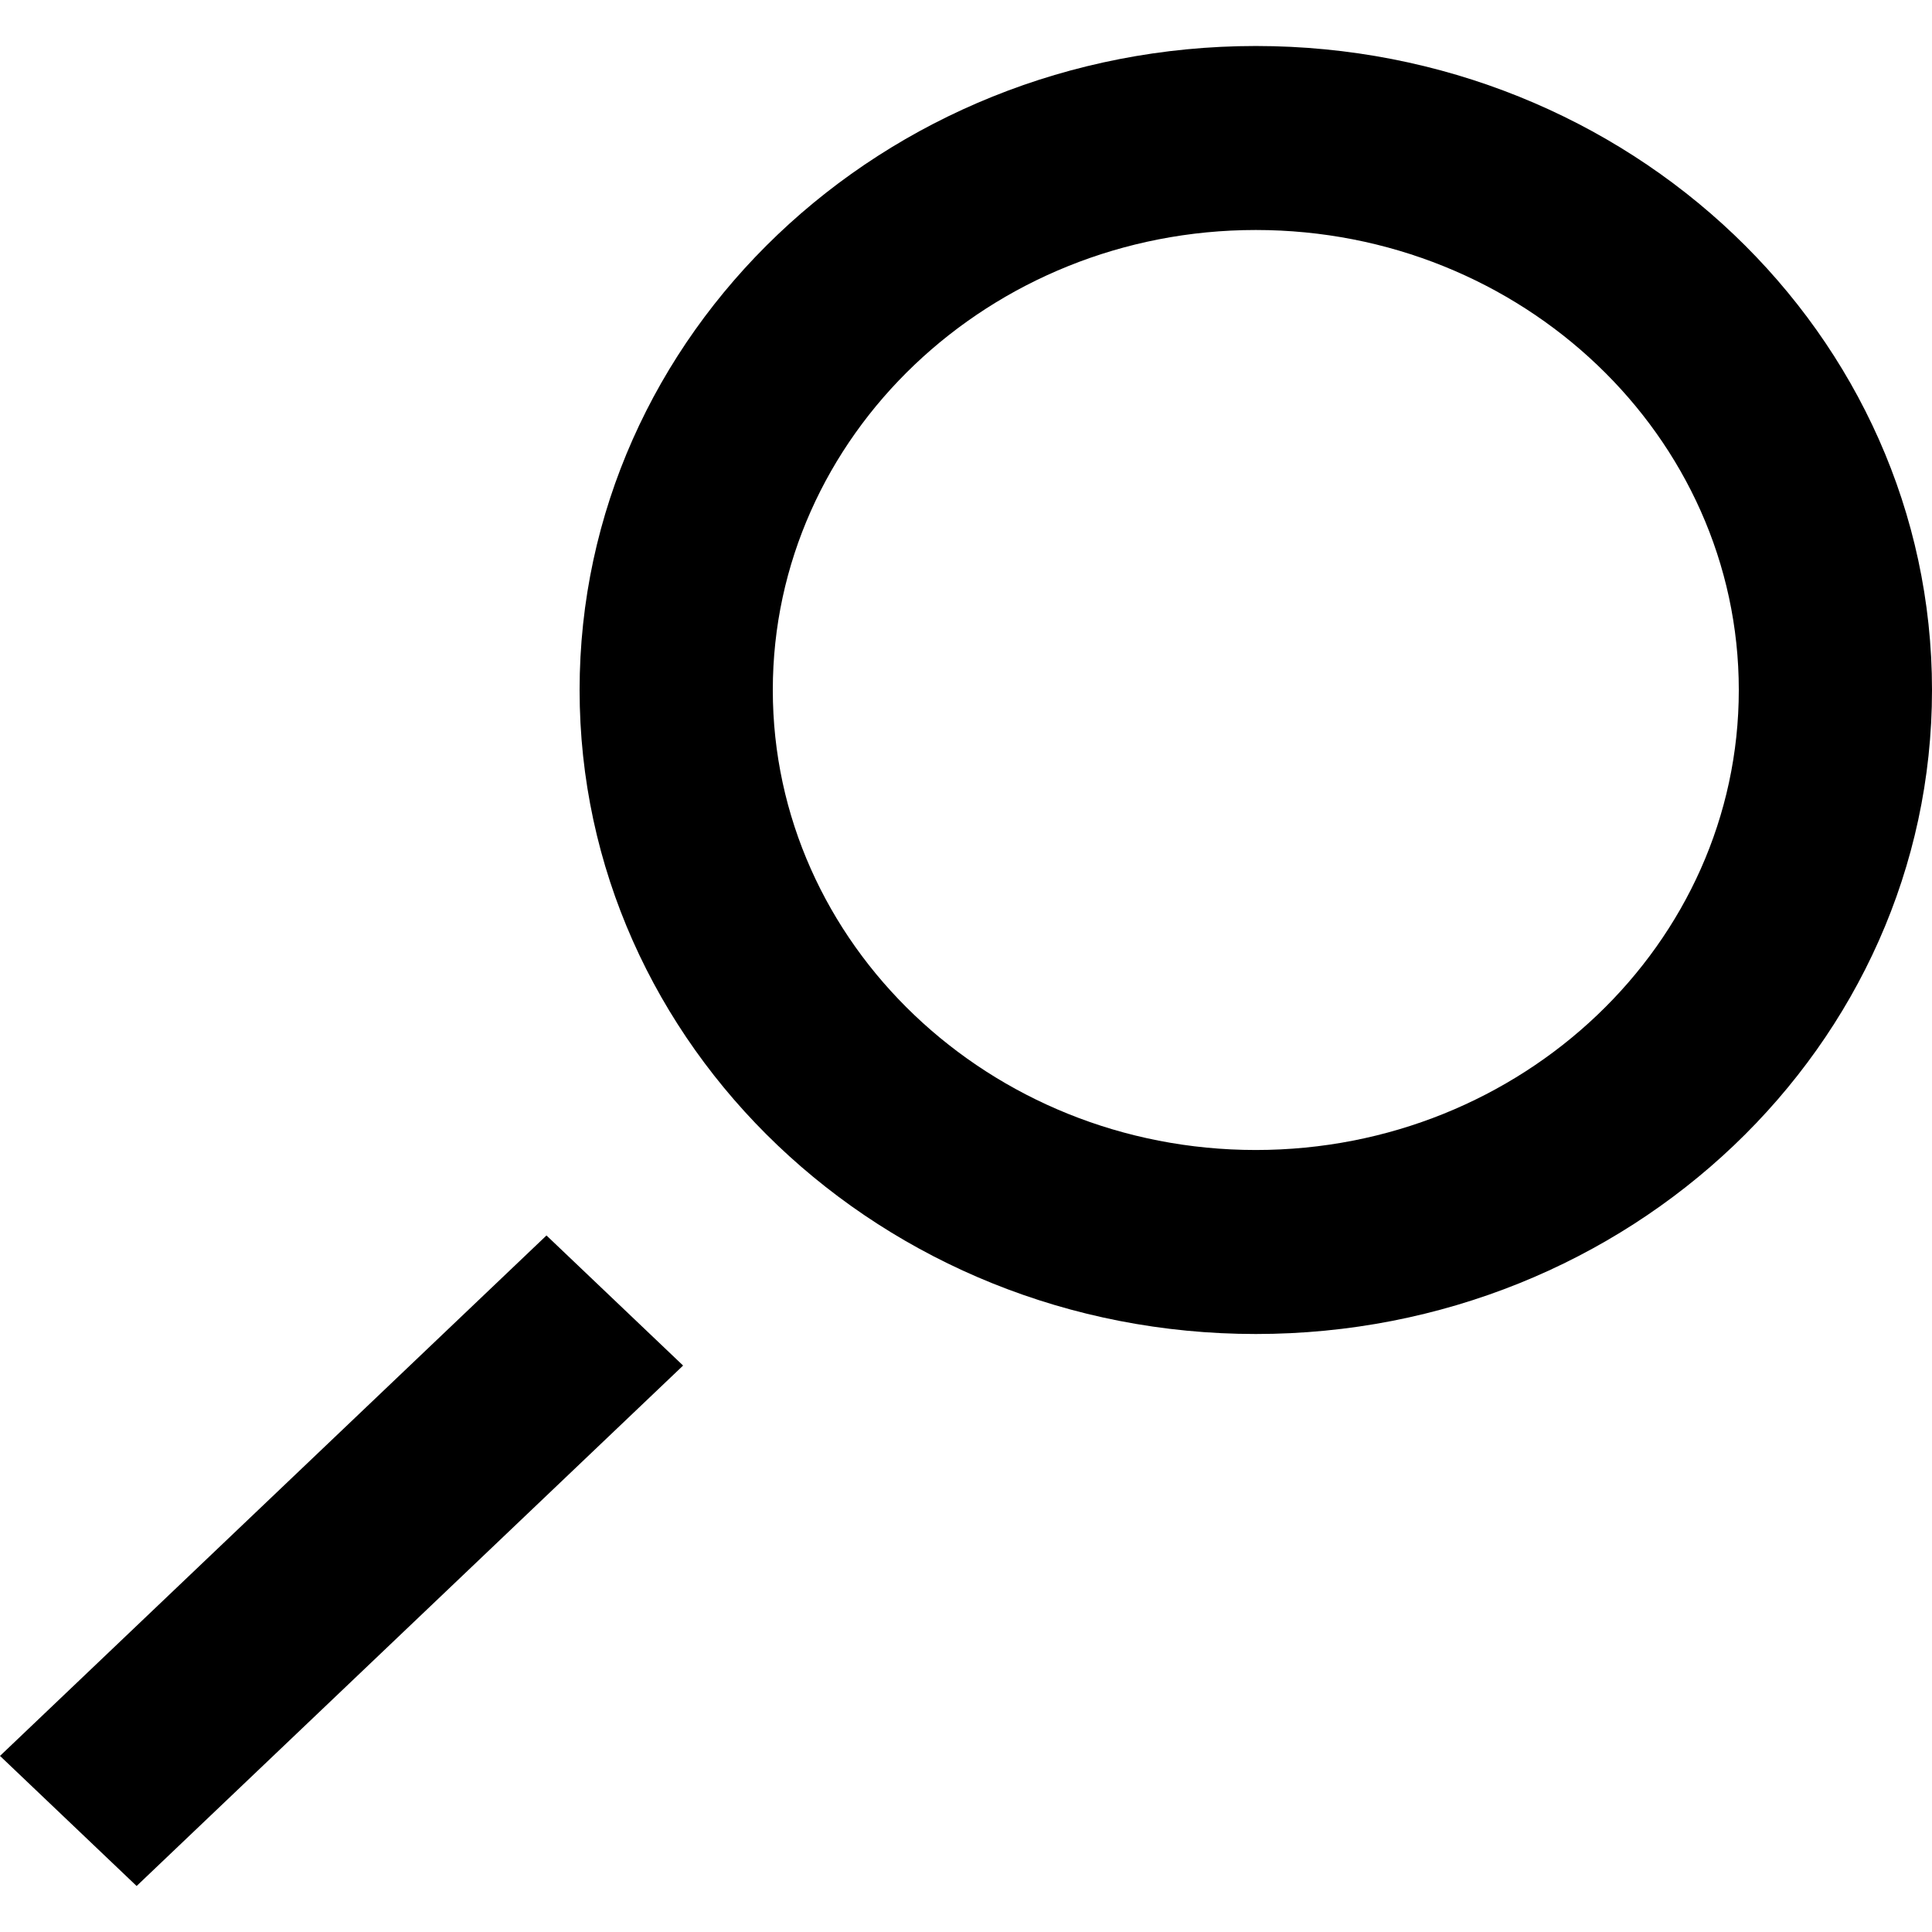
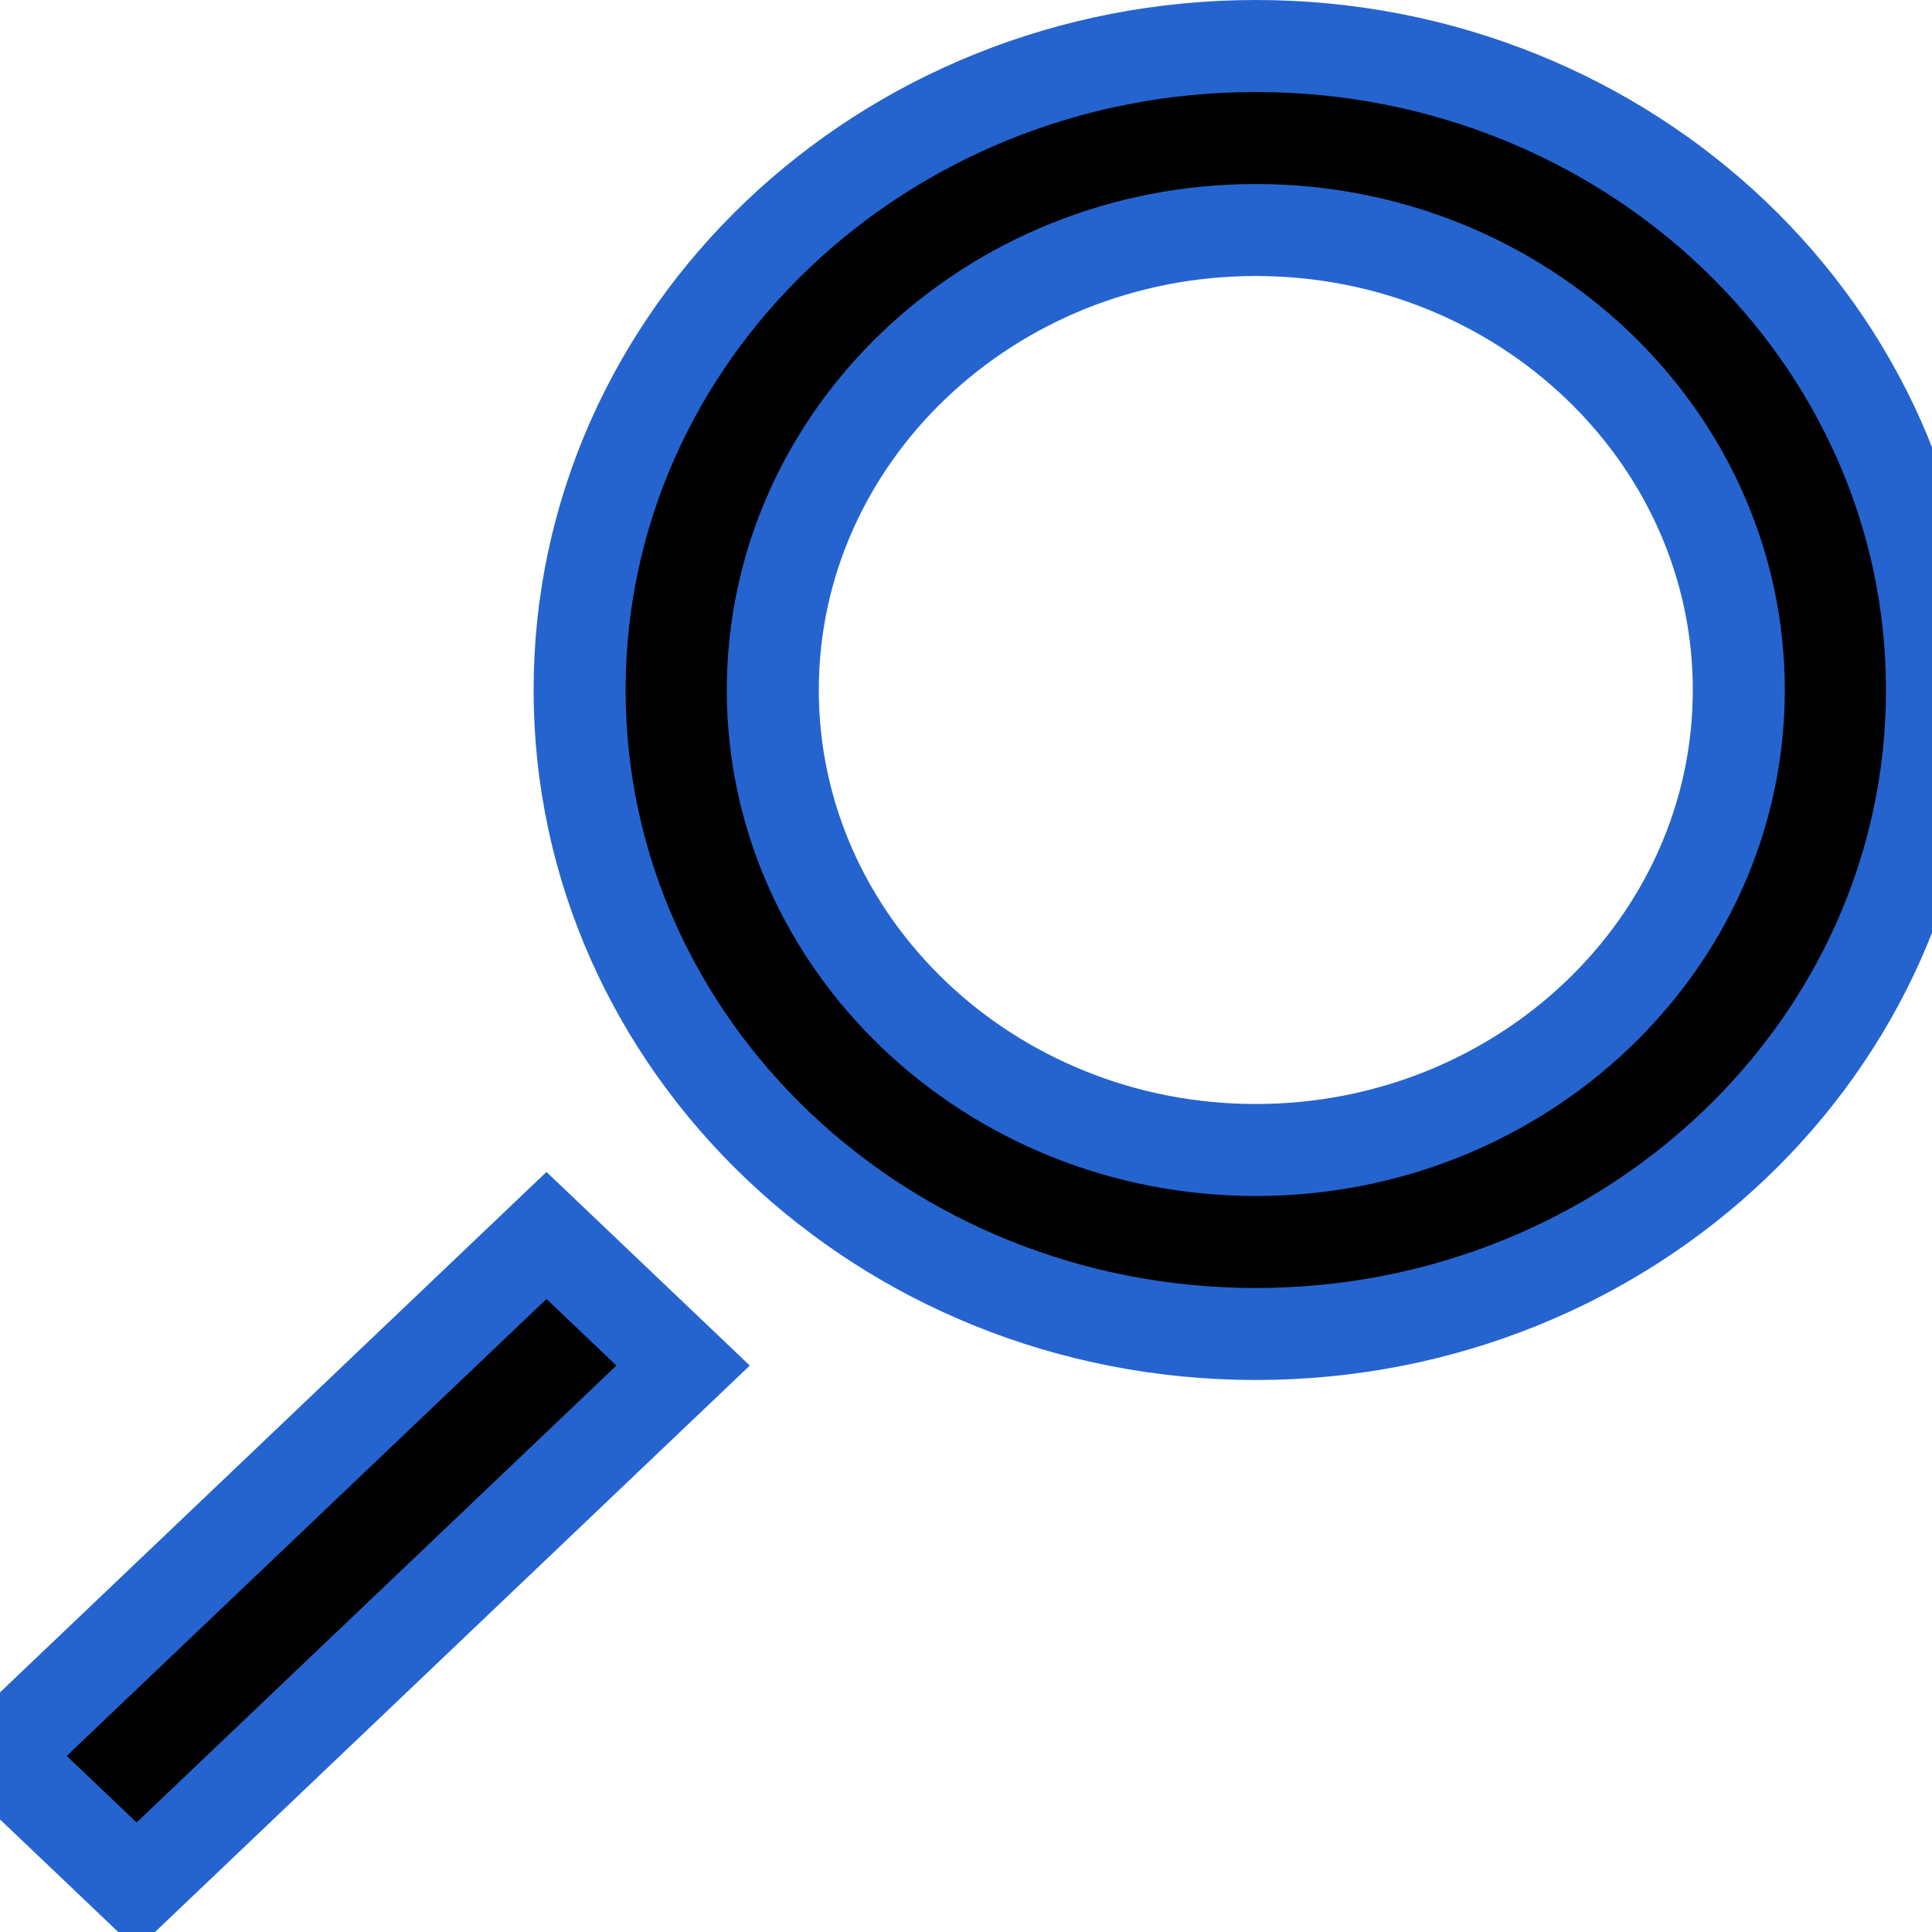
<svg xmlns="http://www.w3.org/2000/svg" width="800px" height="800px" viewBox="0 -0.5 21 21" version="1.1">
  <defs>

</defs>
-   <g id="Page-1" stroke="none" stroke-width="1" fill="none" fill-rule="evenodd">
+   <g id="Page-1" stroke="#2564cf" stroke-width="1" fill="none" fill-rule="evenodd">
    <g id="Dribbble-Light-Preview" transform="translate(-179, -280)" fill="#000000">
      <g id="icons" transform="translate(56, 160)">
        <path d="M128.94,132.929 L130.425,134.343 L124.485,140 L123,138.586 L128.94,132.929 Z M136.65,132 C133.755,132 131.4,129.757 131.4,127 C131.4,124.243 133.755,122 136.65,122 C139.545,122 141.9,124.243 141.9,127 C141.9,129.757 139.545,132 136.65,132 L136.65,132 Z M136.65,120 C132.591,120 129.3,123.134 129.3,127 C129.3,130.866 132.591,134 136.65,134 C140.709,134 144,130.866 144,127 C144,123.134 140.709,120 136.65,120 L136.65,120 Z" id="search_right-[#1507]">

</path>
      </g>
    </g>
  </g>
</svg>
